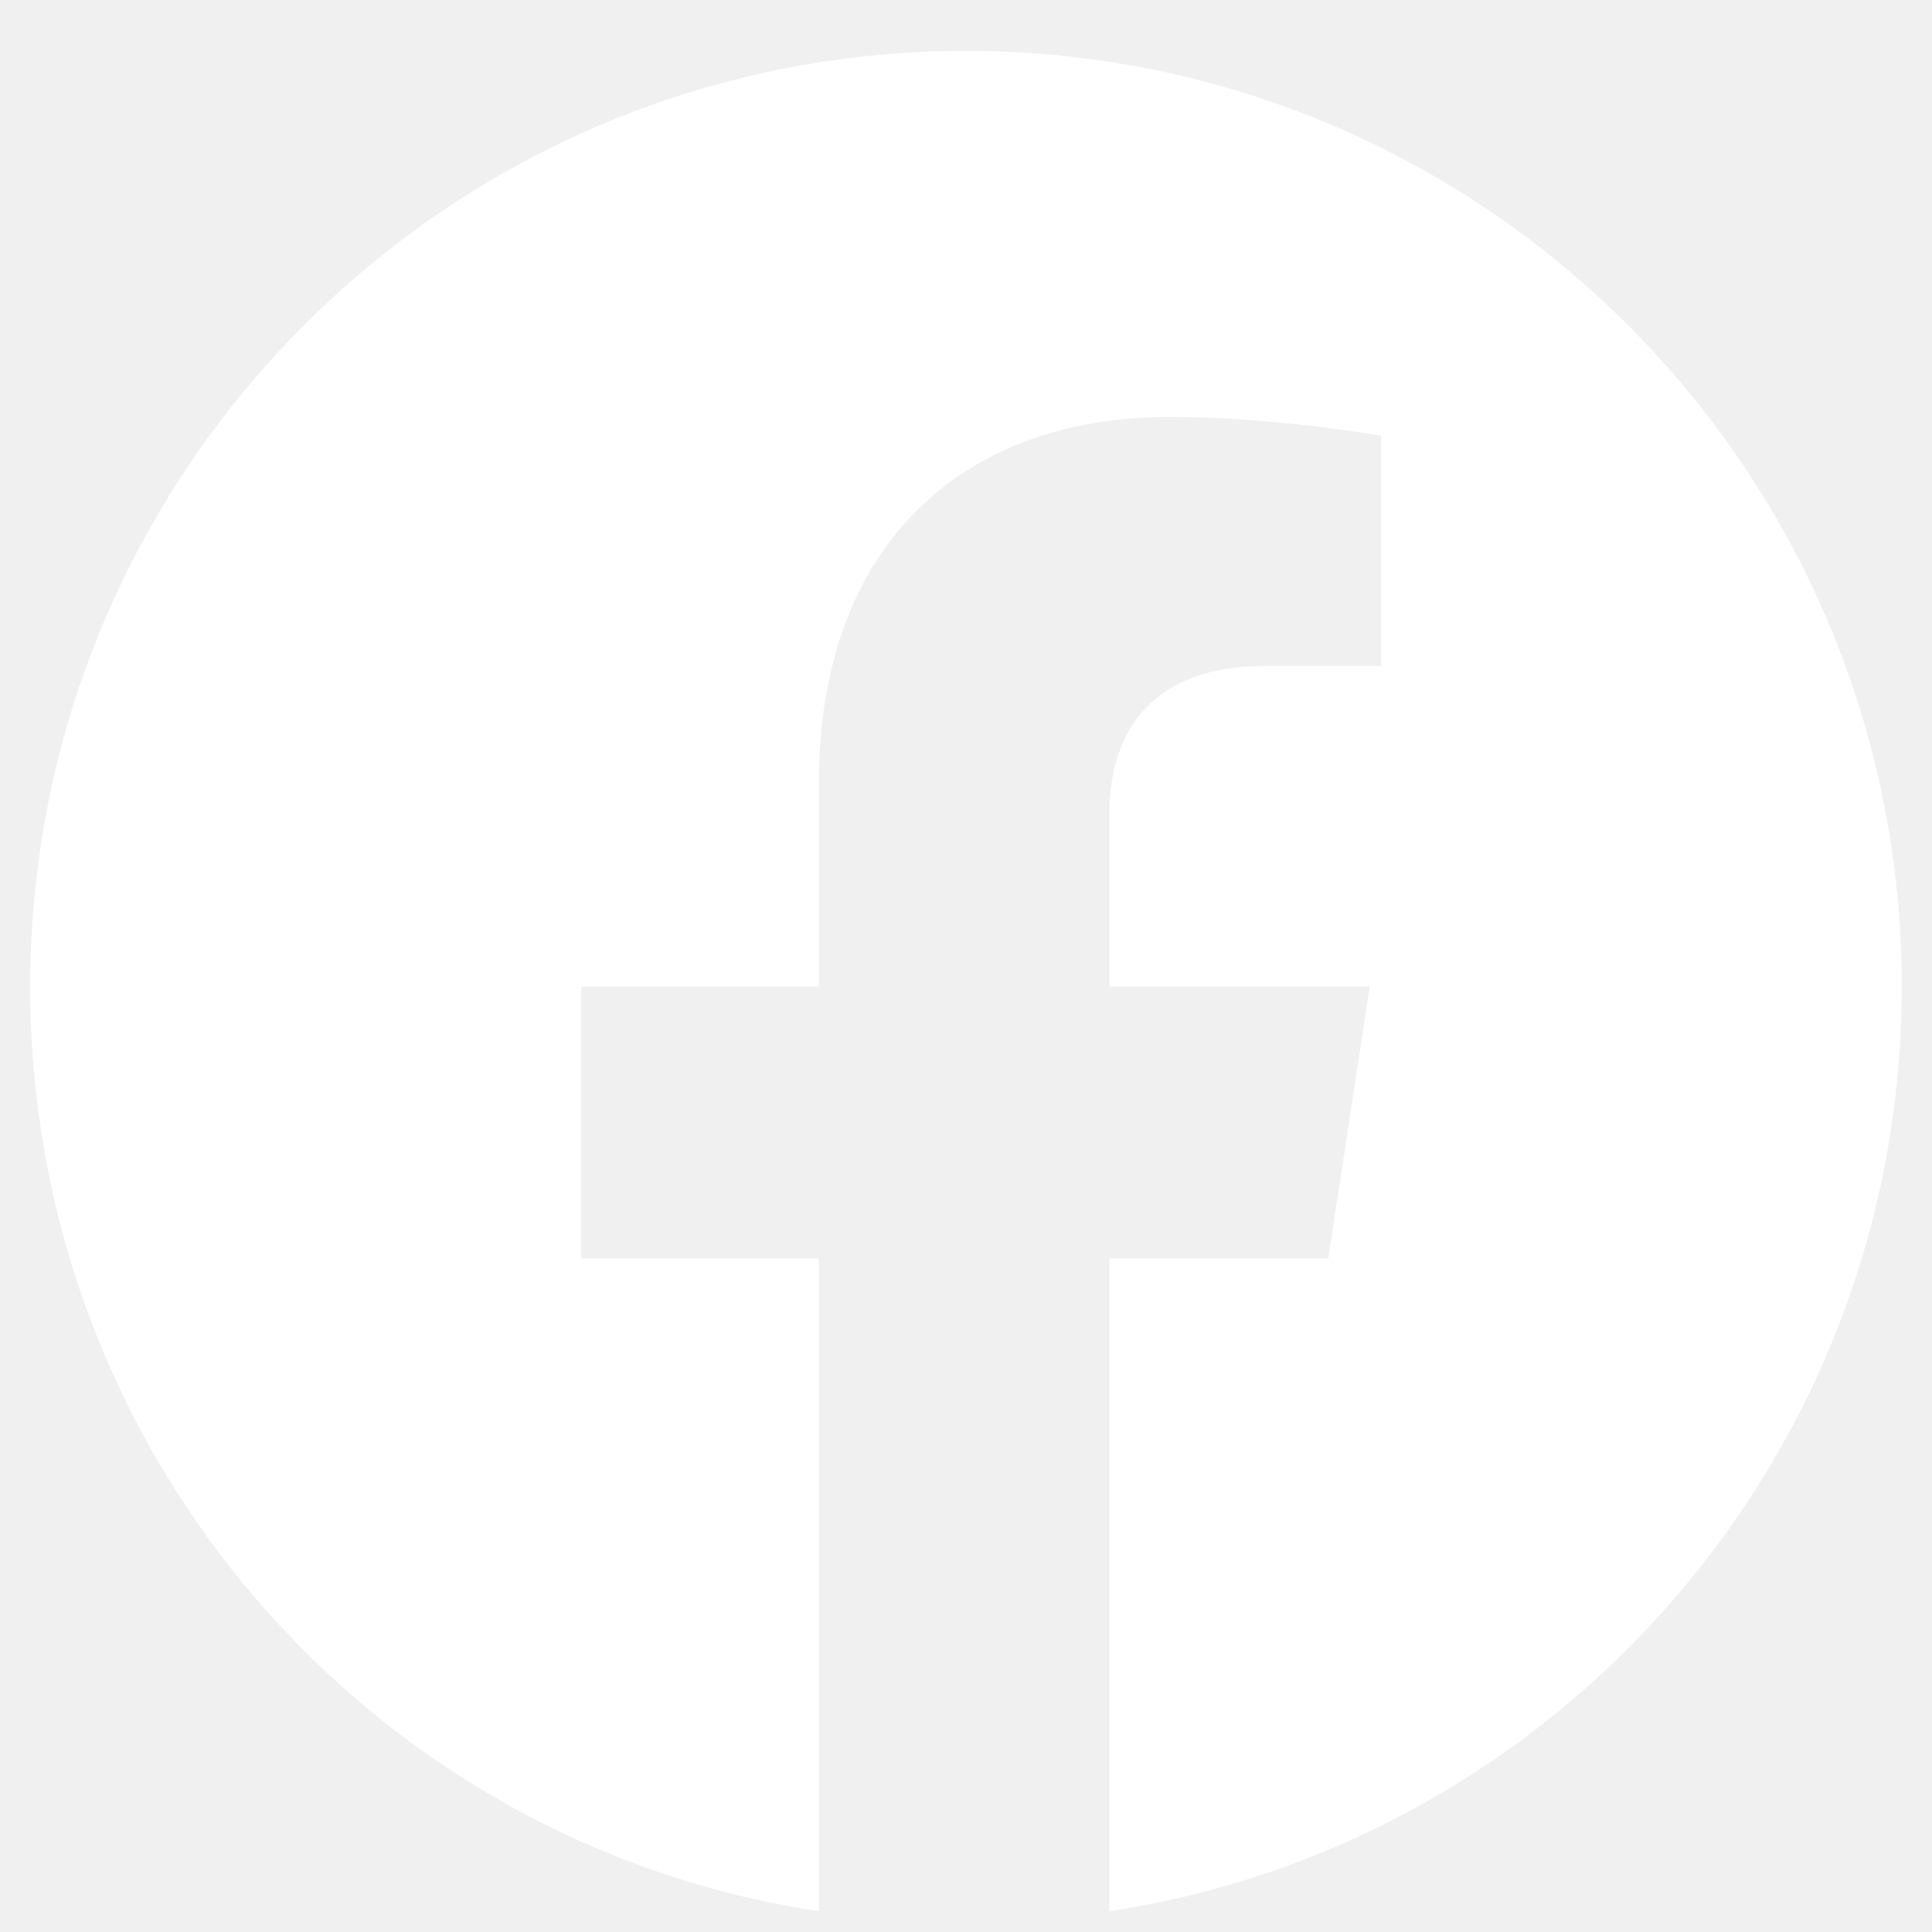
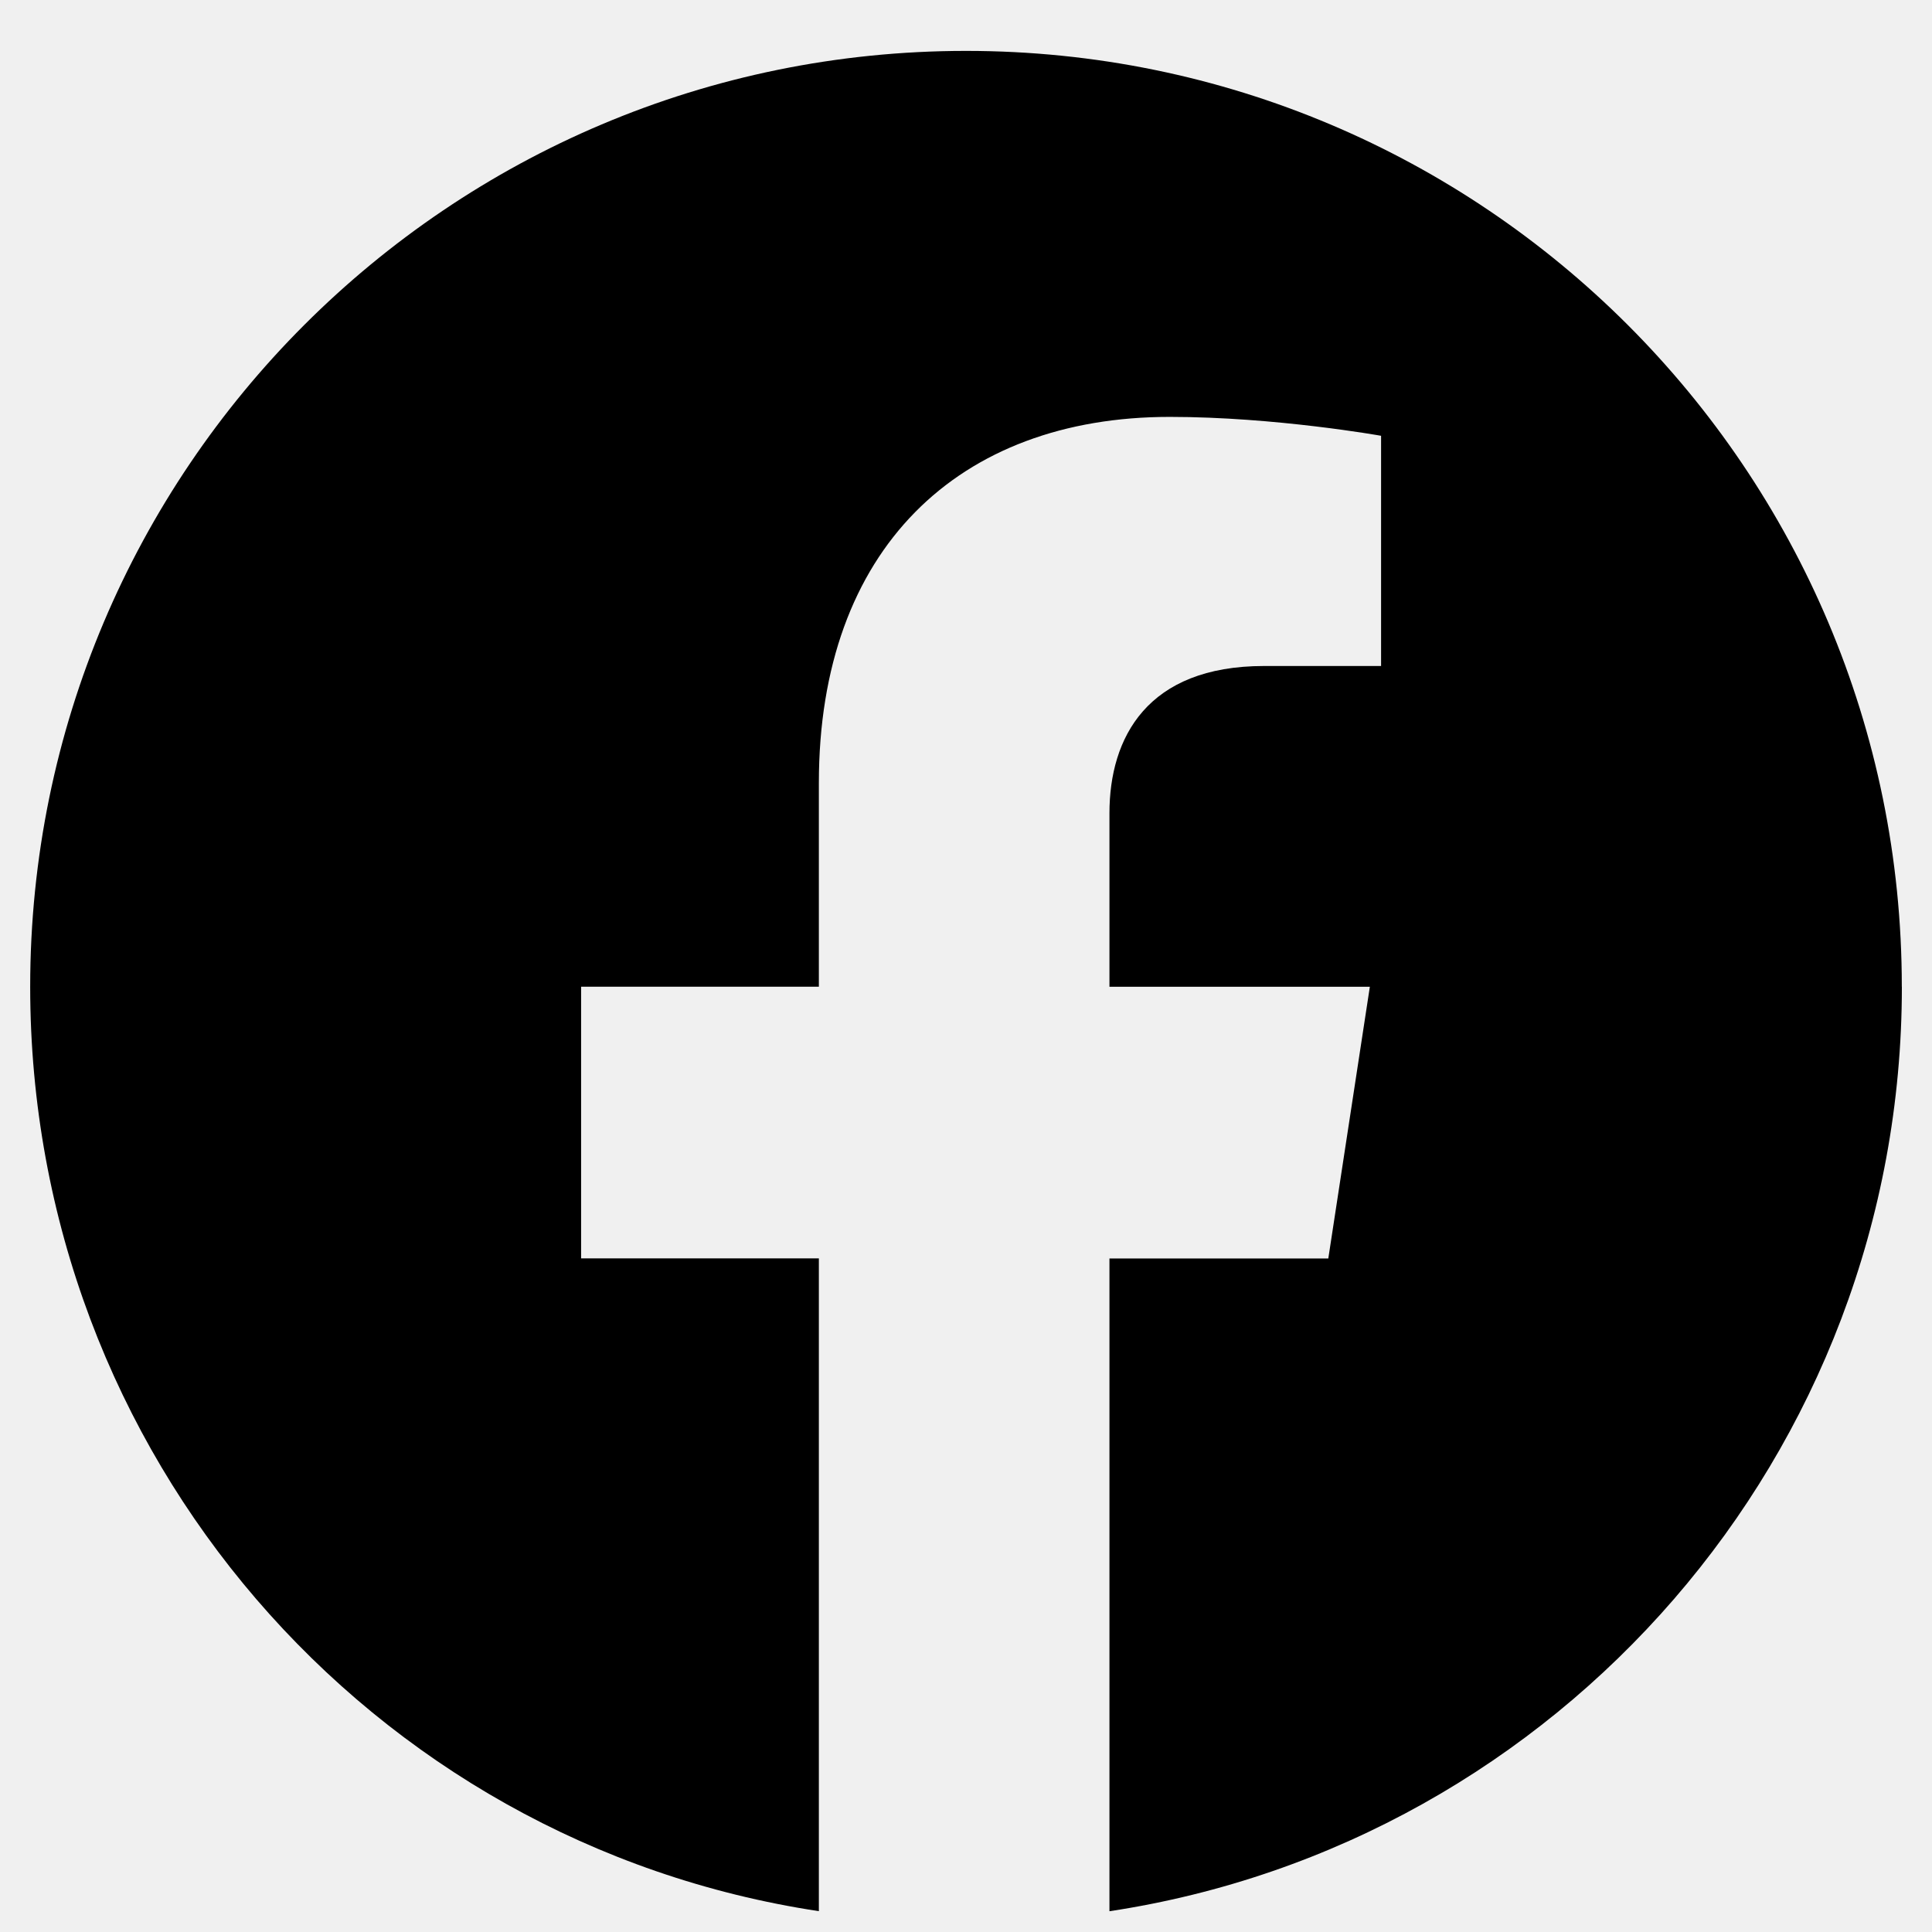
- <svg xmlns="http://www.w3.org/2000/svg" width="35" height="35" viewBox="0 0 35 35" fill="none">
-   <path d="M34.453 17.875C34.453 8.51 26.865 0.922 17.5 0.922C8.135 0.922 0.547 8.51 0.547 17.875C0.547 26.352 6.699 33.393 14.834 34.623V22.797H10.527V17.875H14.834V14.184C14.834 9.945 17.363 7.553 21.191 7.553C23.105 7.553 25.02 7.895 25.02 7.895V12.065H22.9C20.781 12.065 20.098 13.363 20.098 14.73V17.875H24.814L24.062 22.797H20.098V34.623C28.232 33.393 34.453 26.352 34.453 17.875Z" fill="white" />
+ <svg xmlns="http://www.w3.org/2000/svg" version="1.1" width="35" height="35" viewBox="0 0 32 32">
+   <path d="M31.5 16.343c0-8.563-6.938-15.5-15.5-15.5s-15.5 6.938-15.5 15.5c0 7.75 5.625 14.188 13.063 15.312v-10.812h-3.938v-4.5h3.938v-3.375c0-3.875 2.313-6.063 5.812-6.063 1.75 0 3.5 0.313 3.5 0.313v3.813h-1.937c-1.938 0-2.562 1.187-2.562 2.438v2.875h4.313l-0.688 4.5h-3.625v10.812c7.437-1.125 13.125-7.562 13.125-15.312z" />
</svg>
